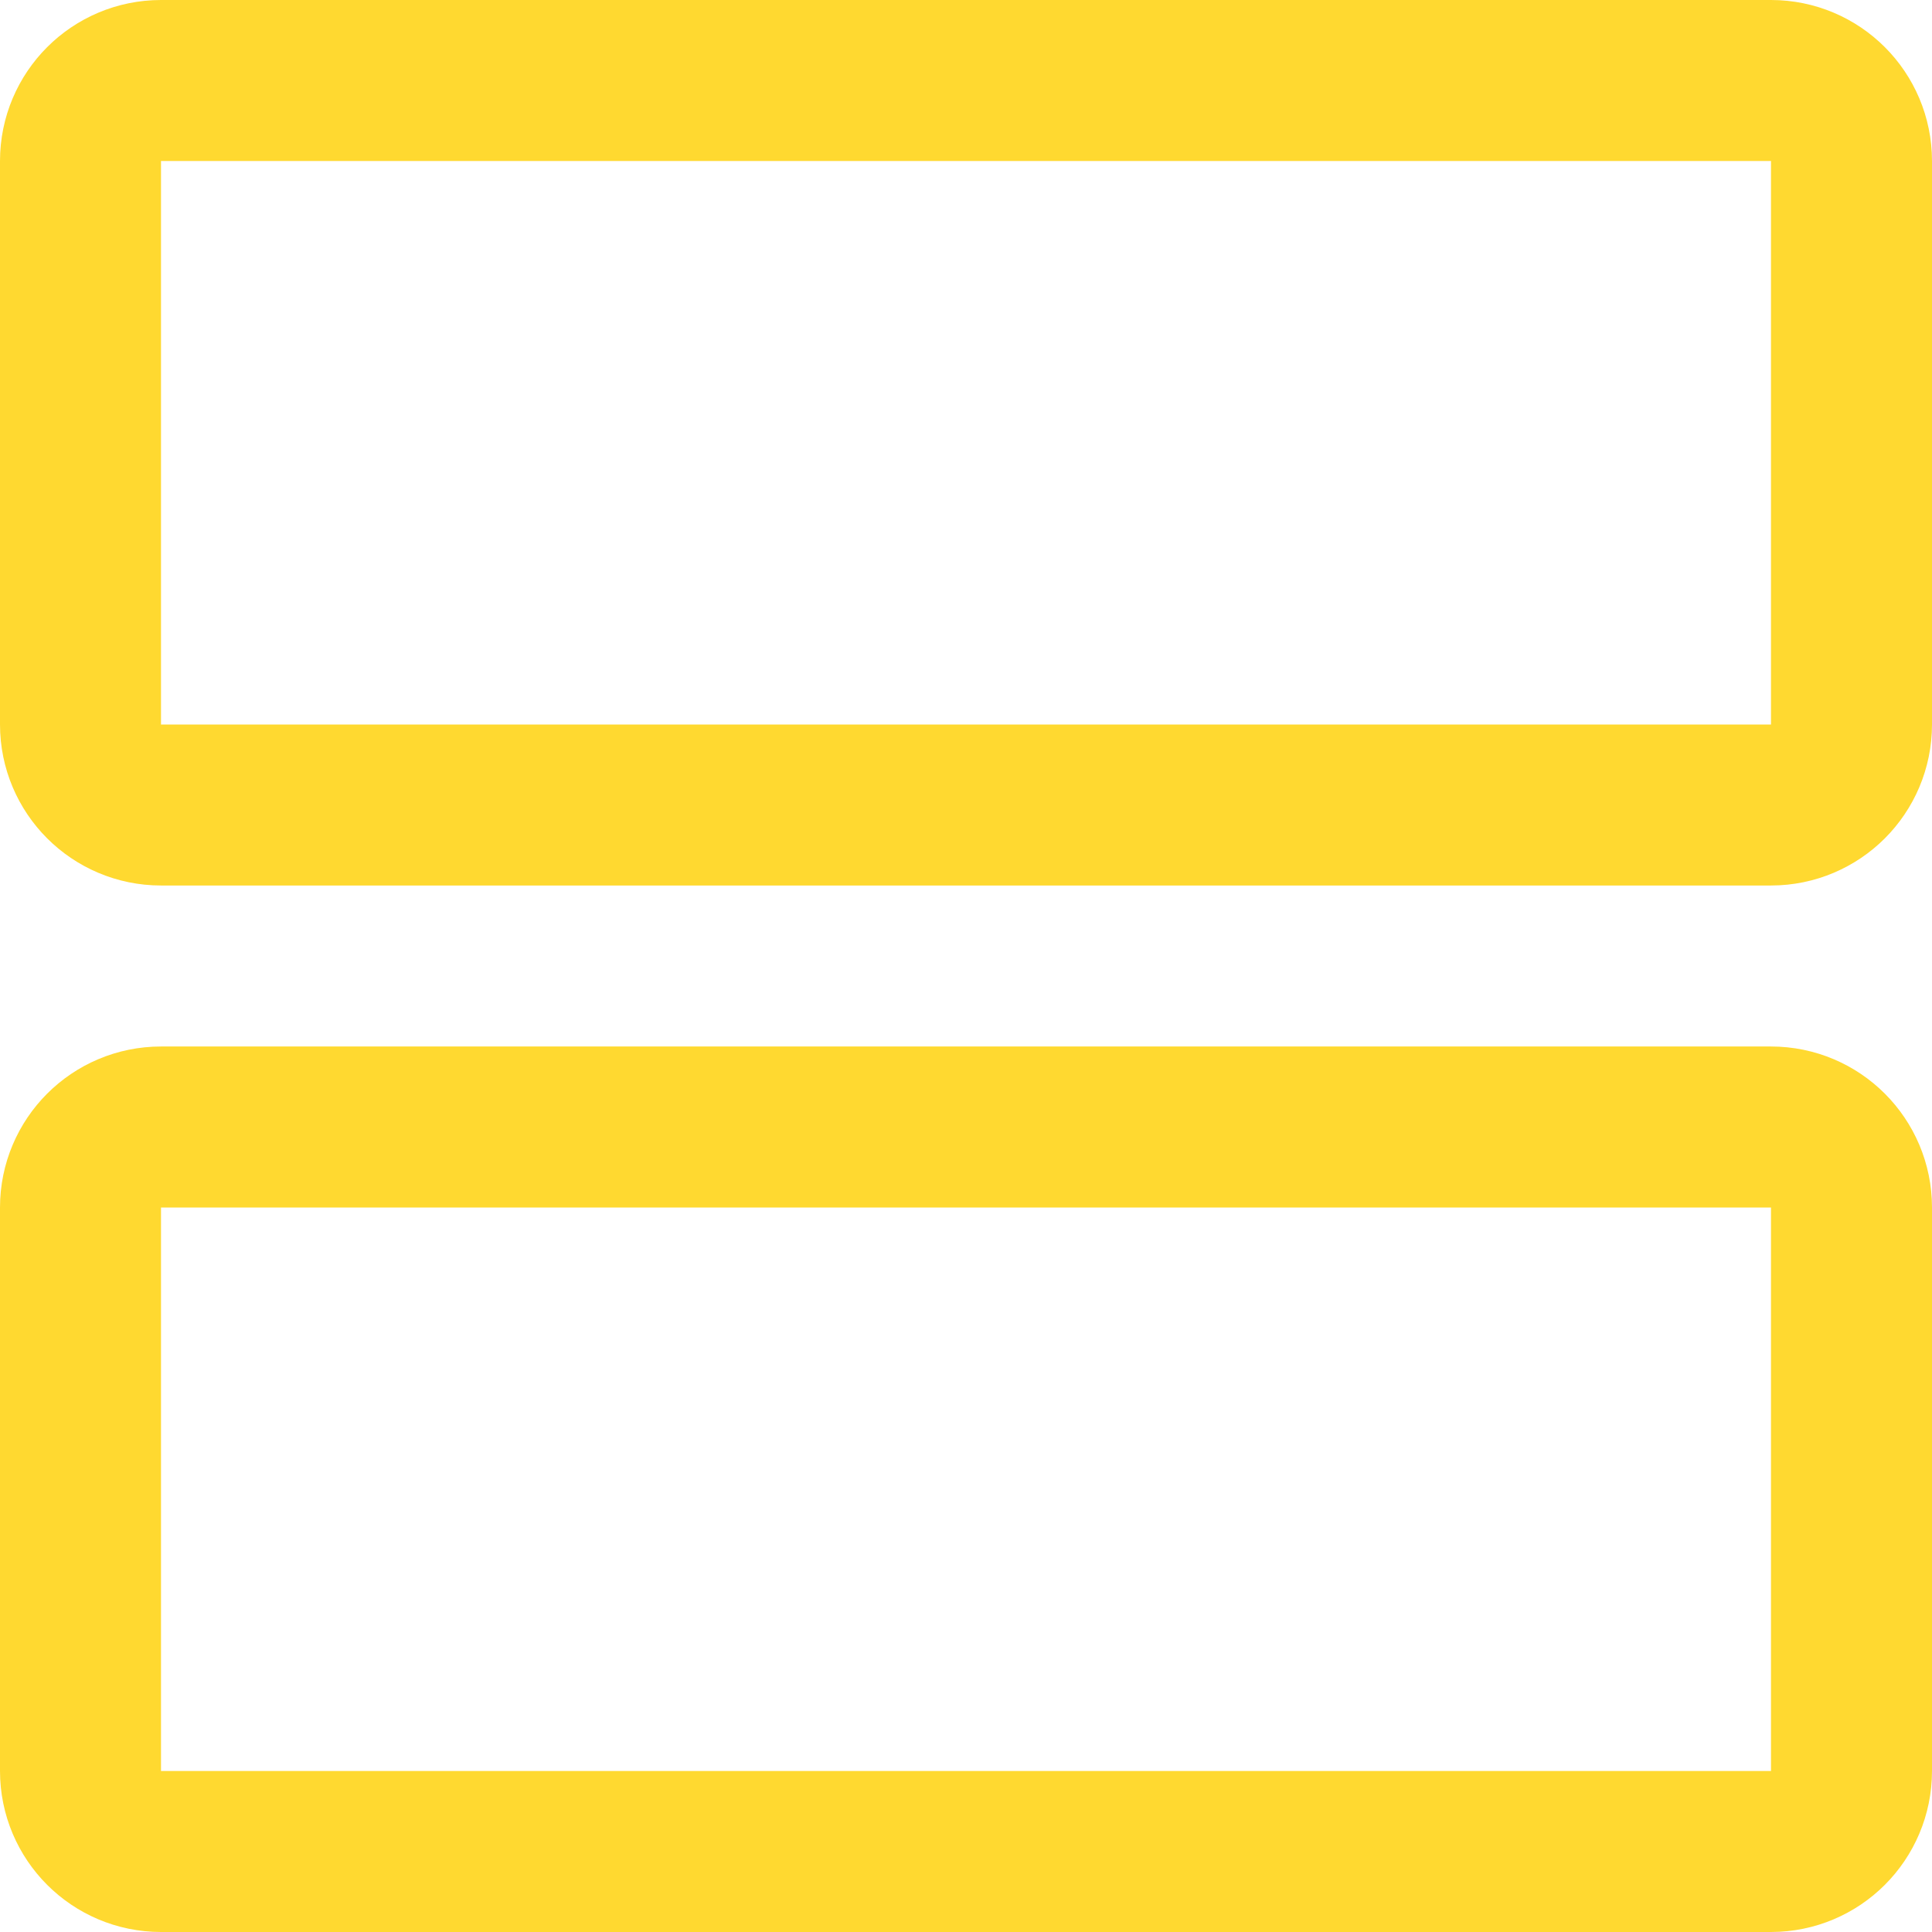
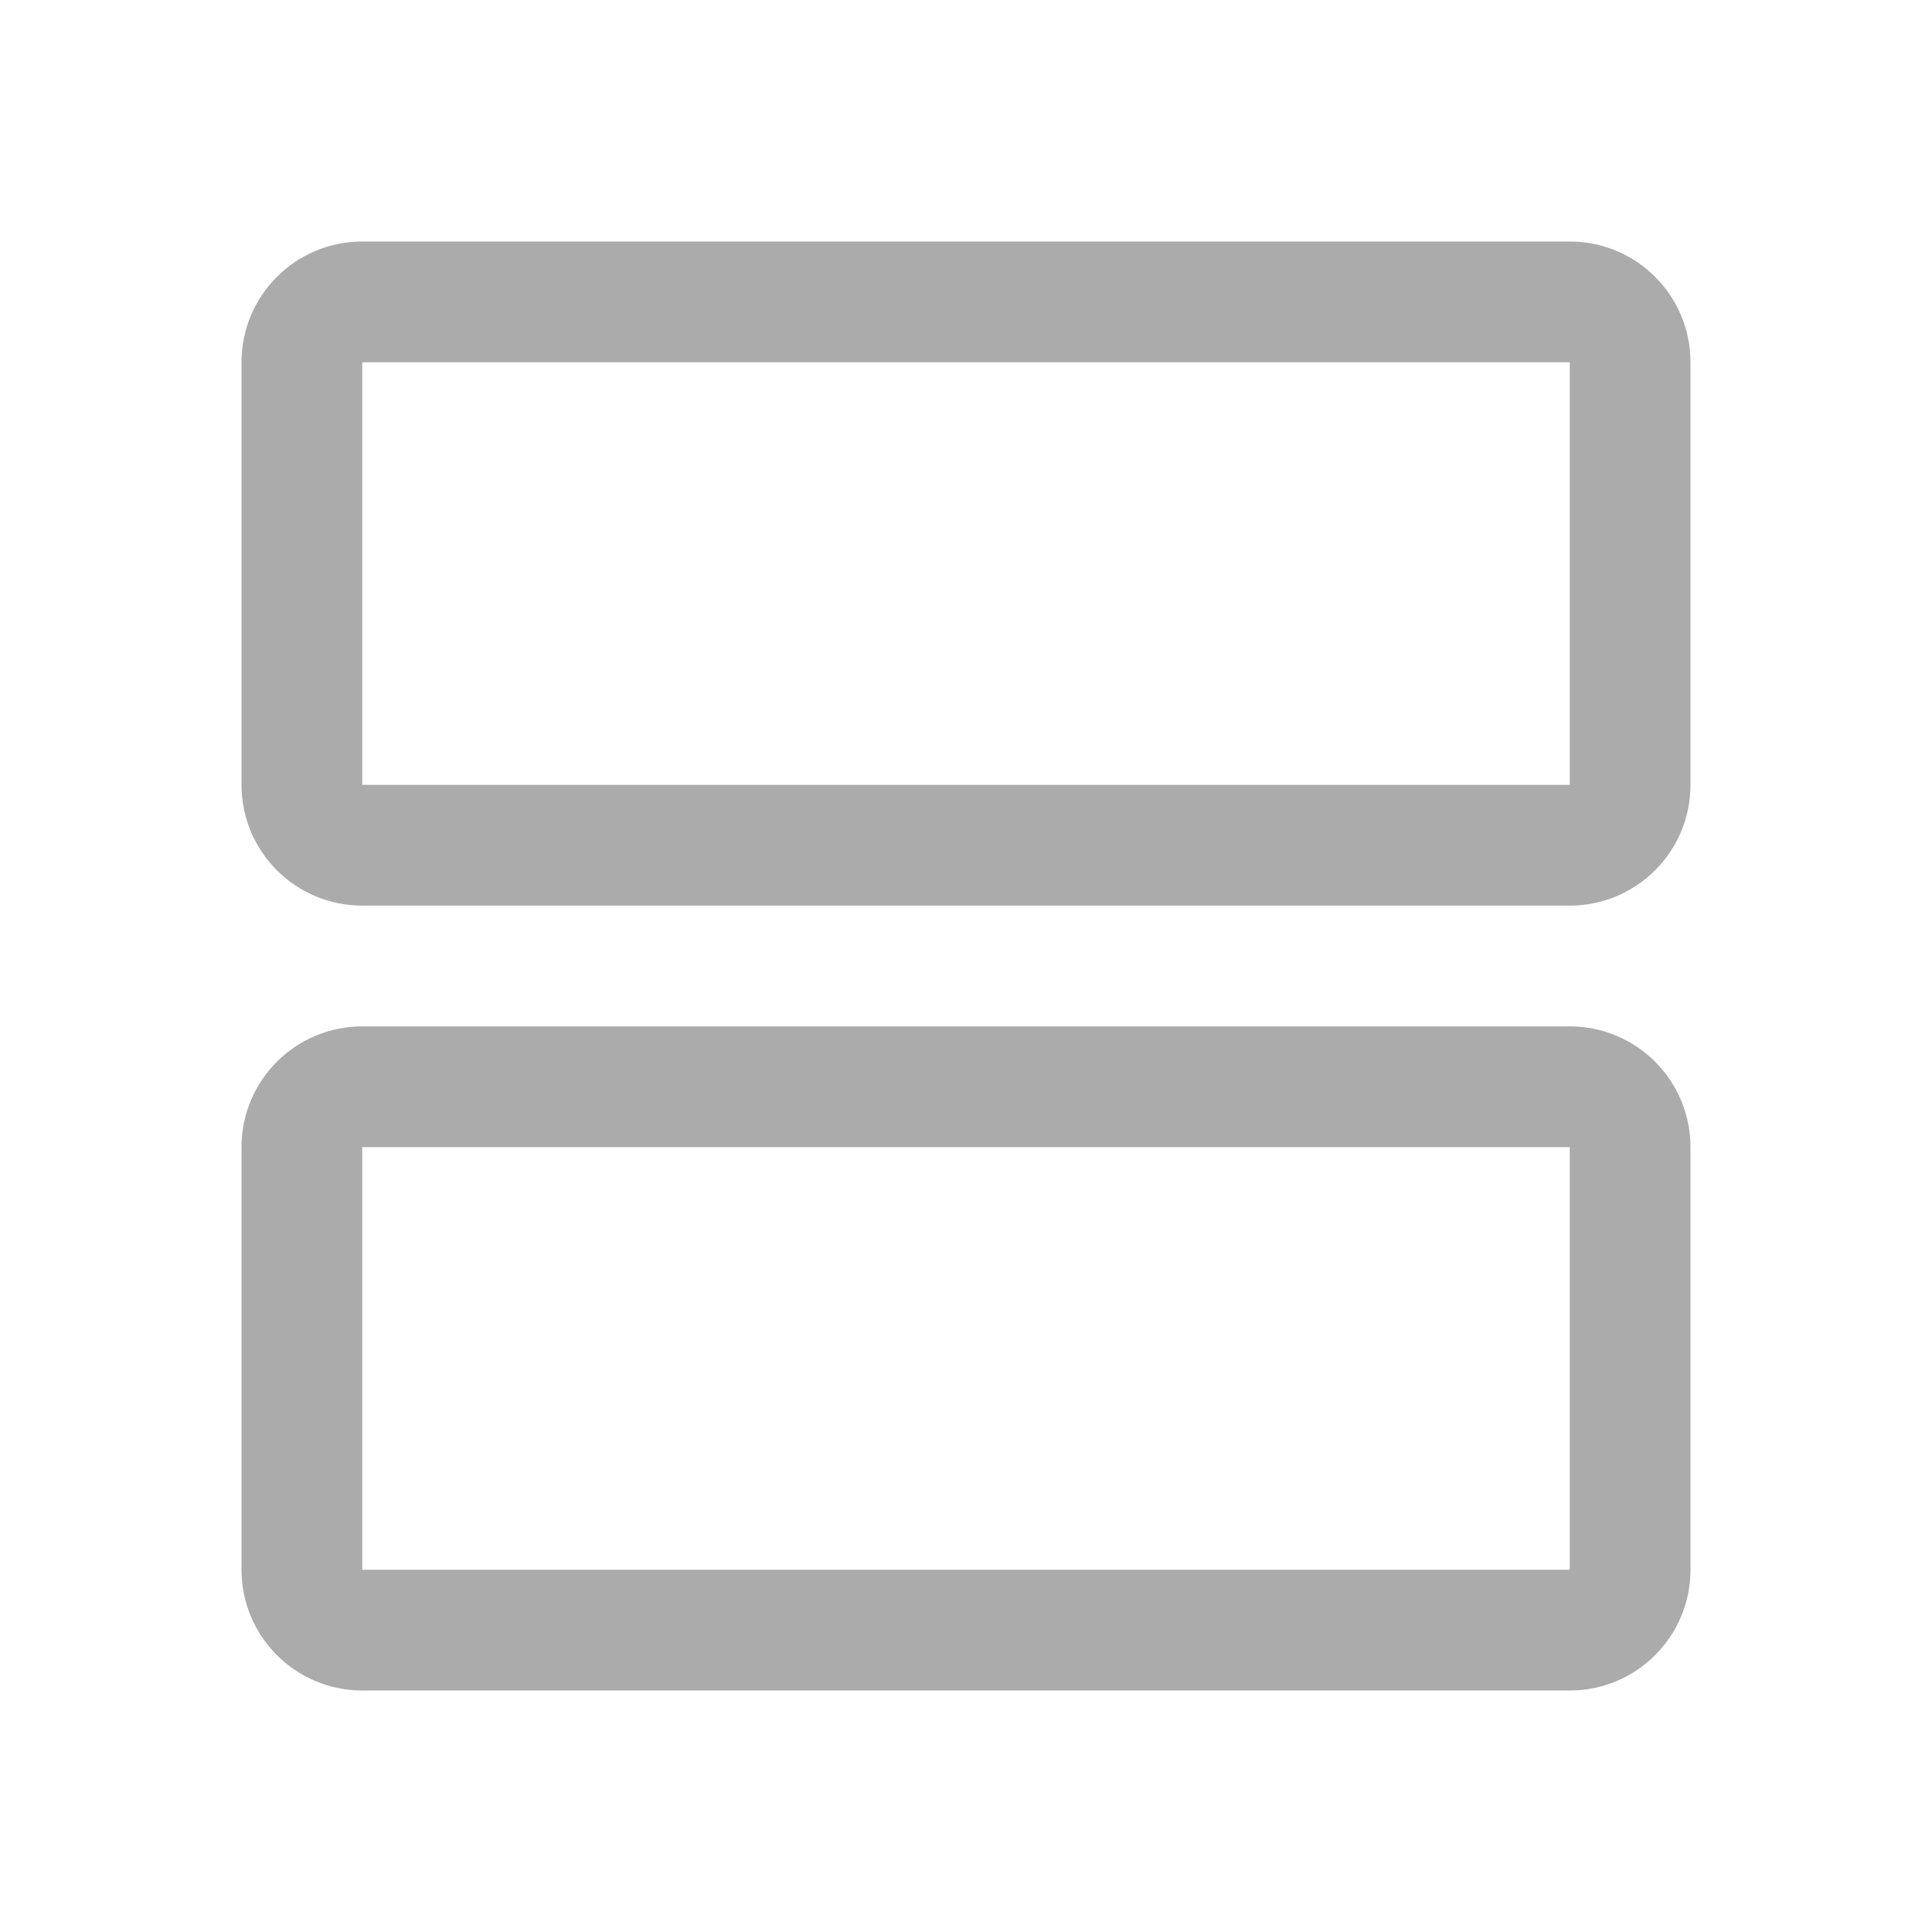
- <svg xmlns="http://www.w3.org/2000/svg" width="24" height="24" viewBox="0 0 24 24" fill="none">
-   <rect x="1" y="1" width="22" height="9" rx="1" stroke="#FFD930" stroke-width="2" />
-   <rect x="1" y="14" width="22" height="9" rx="1" stroke="#FFD930" stroke-width="2" />
+ <svg xmlns="http://www.w3.org/2000/svg" width="32" height="32" viewBox="0 0 32 32" fill="none">
+   <g opacity="0.4">
+     <rect x="5" y="5" width="22" height="9" rx="1" stroke="#2D2D2D" stroke-width="2" />
+     <rect x="5" y="18" width="22" height="9" rx="1" stroke="#2D2D2D" stroke-width="2" />
+   </g>
</svg>
